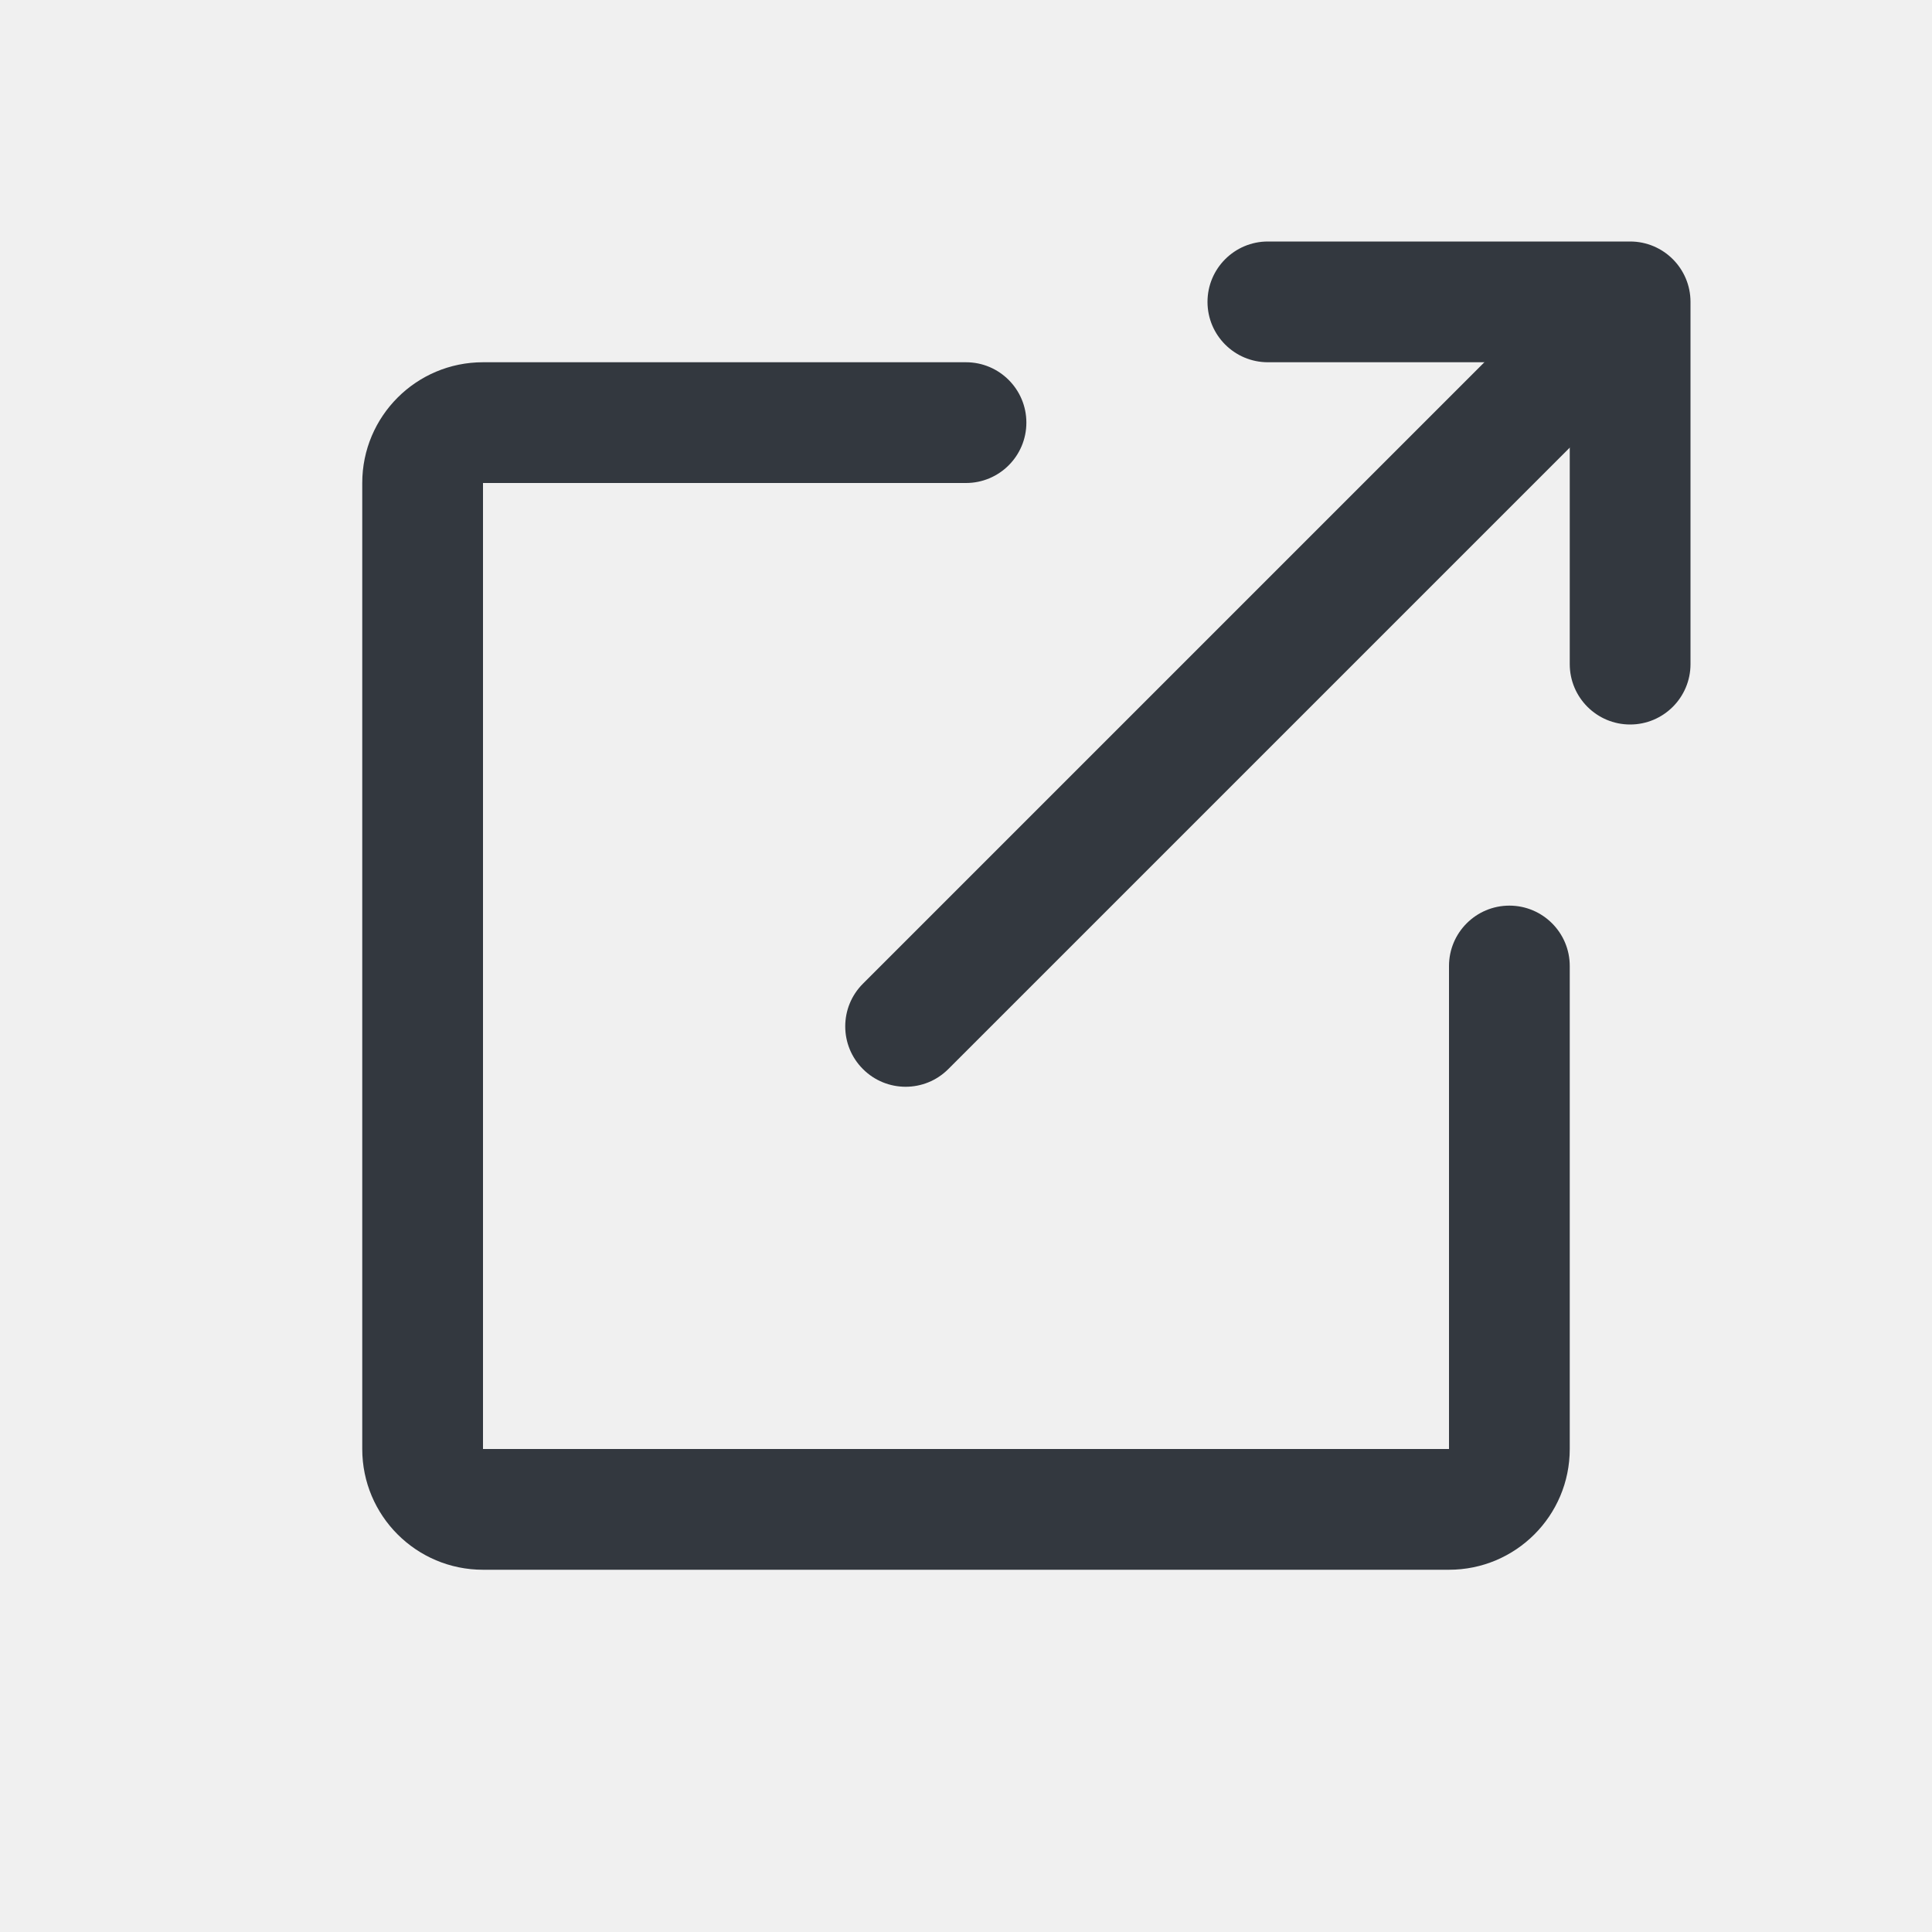
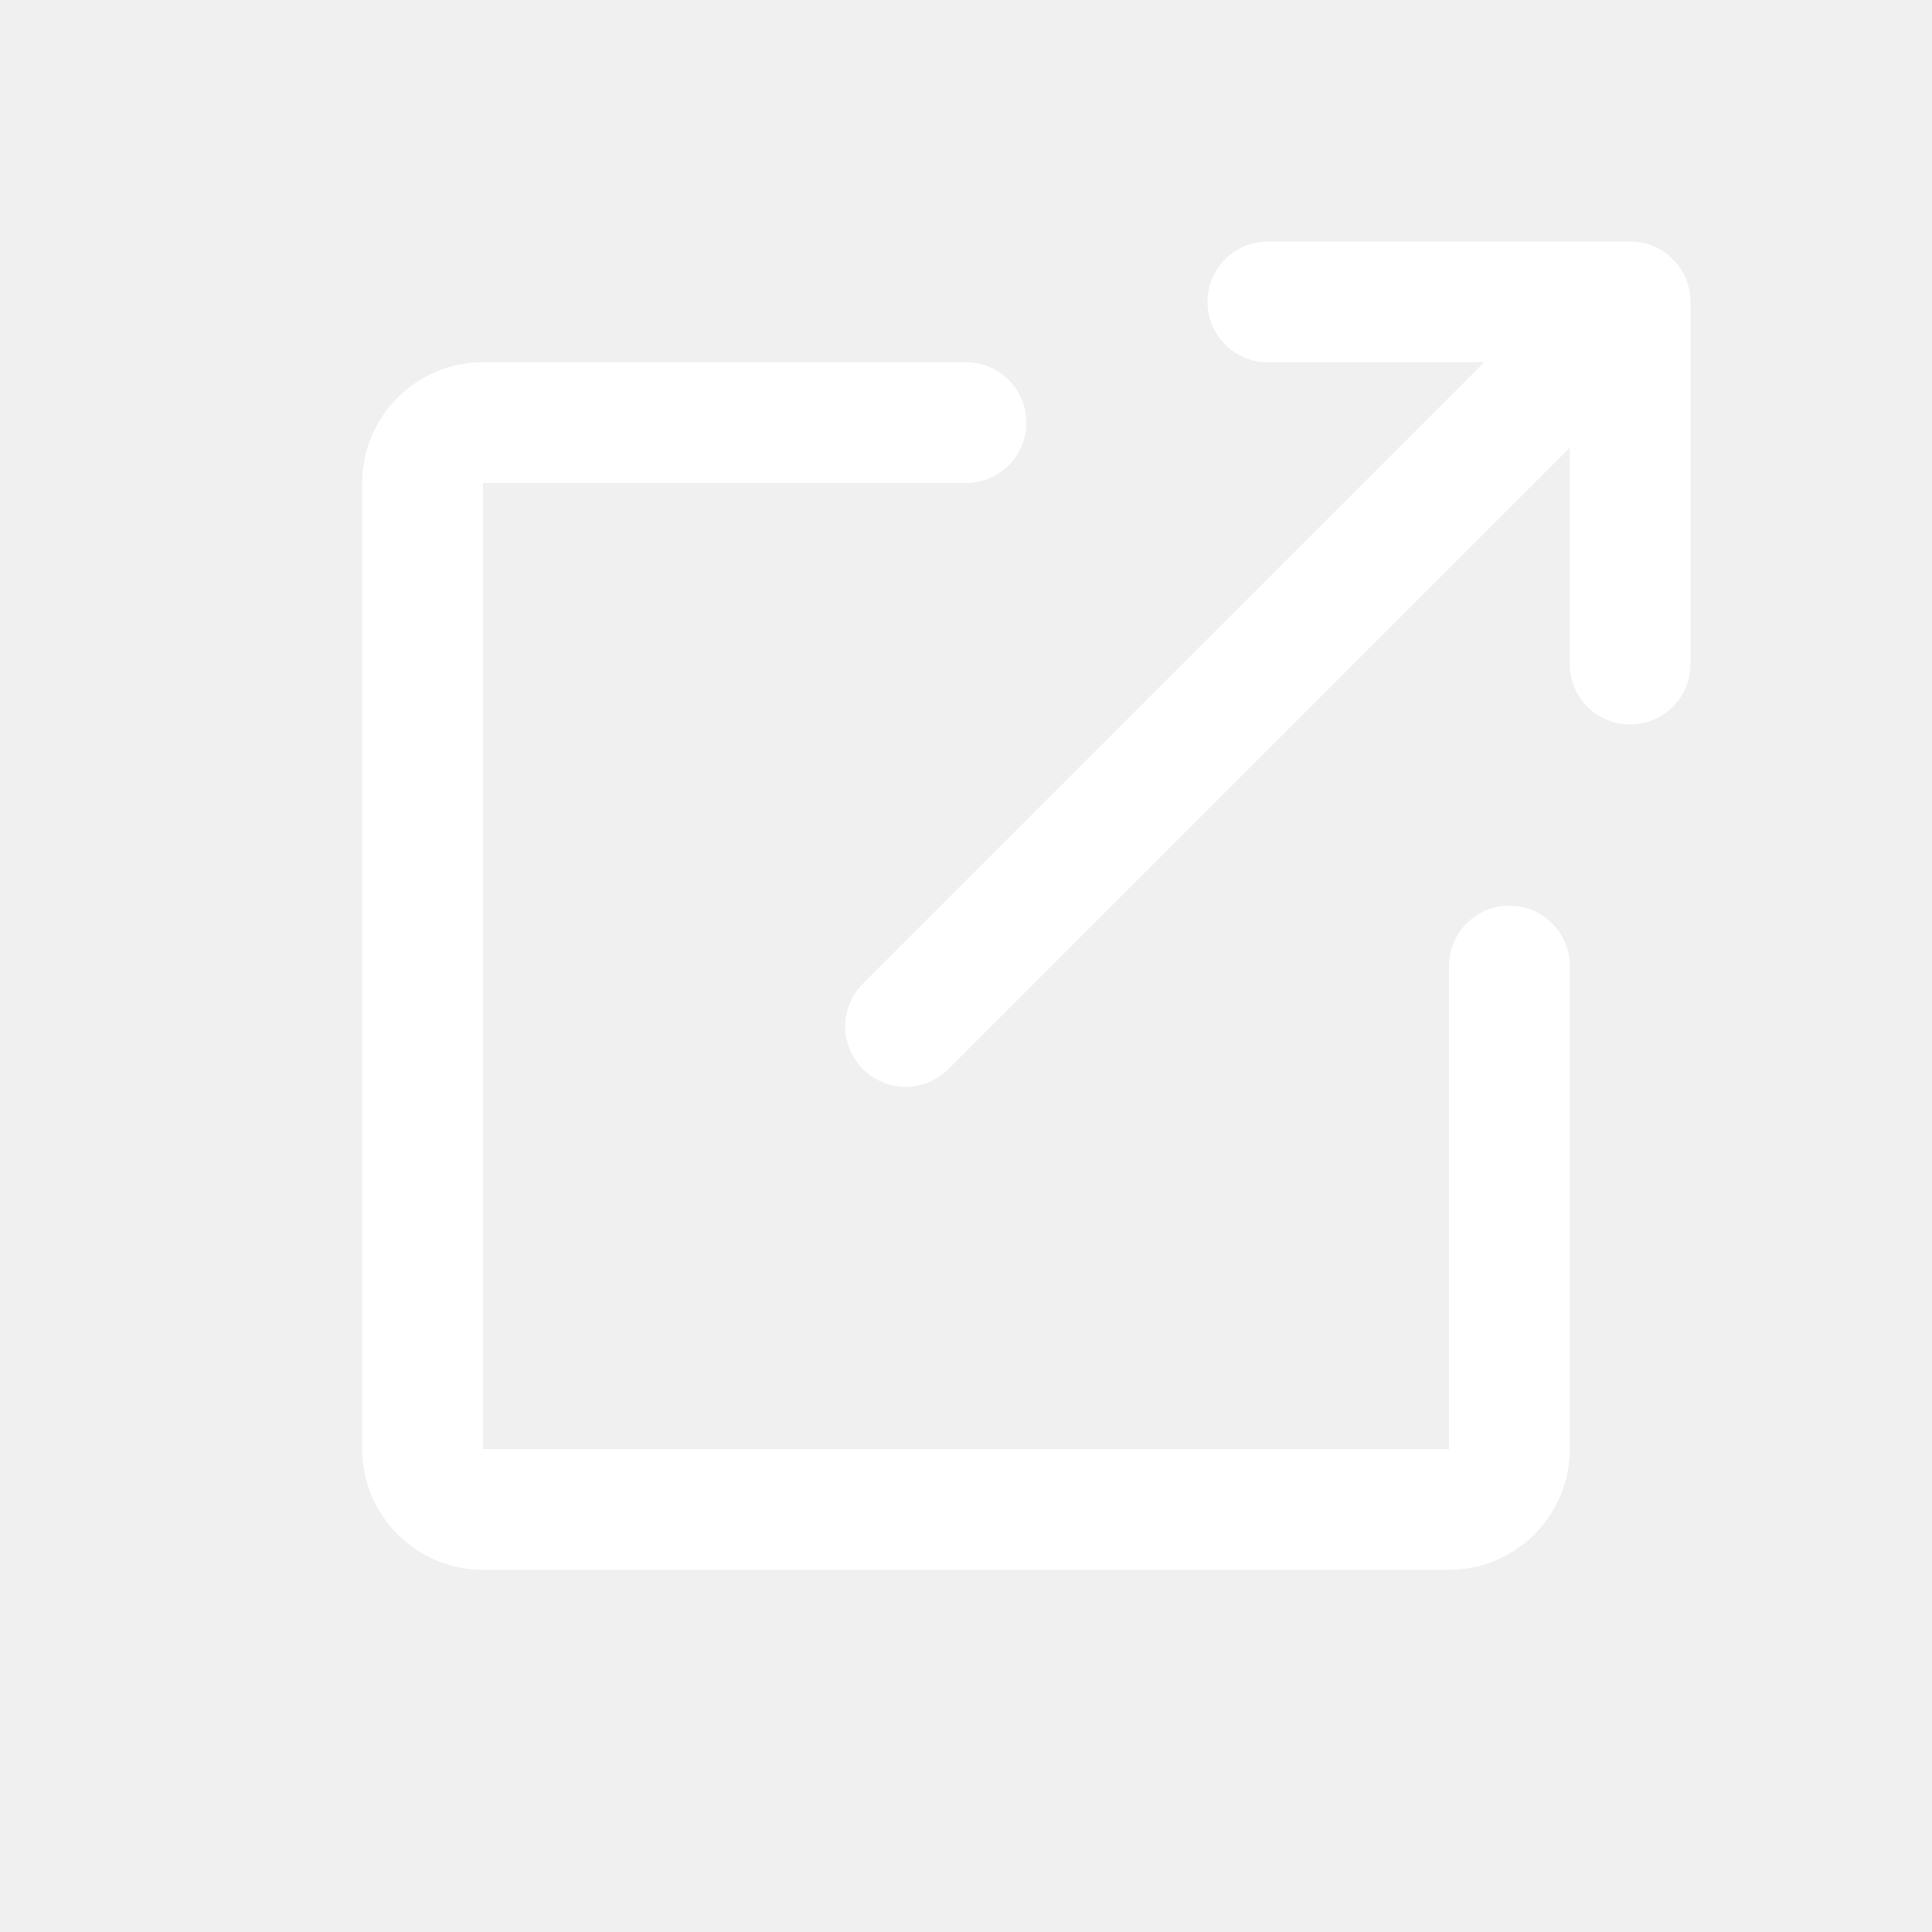
<svg xmlns="http://www.w3.org/2000/svg" width="32" height="32" viewBox="0 0 32 32" fill="none">
-   <path fill-rule="evenodd" clip-rule="evenodd" d="M8 26C6.895 26 6 25.105 6 24L6 8C6 6.895 6.895 6 8 6H16C16.552 6 17 6.448 17 7C17 7.552 16.552 8 16 8H8V24H24V16C24 15.448 24.448 15 25 15C25.552 15 26 15.448 26 16V24C26 25.105 25.105 26 24 26H8Z" fill="#33383F" />
-   <path fill-rule="evenodd" clip-rule="evenodd" d="M20 5C20 4.448 20.448 4 21 4H27C27.552 4 28 4.448 28 5V11C28 11.552 27.552 12 27 12C26.448 12 26 11.552 26 11V6H21C20.448 6 20 5.552 20 5Z" fill="#33383F" />
-   <path fill-rule="evenodd" clip-rule="evenodd" d="M26.707 5.293C27.098 5.683 27.098 6.317 26.707 6.707L15.707 17.707C15.317 18.098 14.683 18.098 14.293 17.707C13.902 17.317 13.902 16.683 14.293 16.293L25.293 5.293C25.683 4.902 26.317 4.902 26.707 5.293Z" fill="#33383F" />
+   <path fill-rule="evenodd" clip-rule="evenodd" d="M8 26C6.895 26 6 25.105 6 24L6 8C6 6.895 6.895 6 8 6H16C16.552 6 17 6.448 17 7C17 7.552 16.552 8 16 8H8V24H24V16C24 15.448 24.448 15 25 15C25.552 15 26 15.448 26 16V24C26 25.105 25.105 26 24 26H8Z" fill="#FFFFFF" />
+   <path fill-rule="evenodd" clip-rule="evenodd" d="M20 5C20 4.448 20.448 4 21 4H27C27.552 4 28 4.448 28 5V11C28 11.552 27.552 12 27 12C26.448 12 26 11.552 26 11V6H21C20.448 6 20 5.552 20 5Z" fill="#FFFFFF" />
+   <path fill-rule="evenodd" clip-rule="evenodd" d="M26.707 5.293C27.098 5.683 27.098 6.317 26.707 6.707L15.707 17.707C15.317 18.098 14.683 18.098 14.293 17.707C13.902 17.317 13.902 16.683 14.293 16.293L25.293 5.293C25.683 4.902 26.317 4.902 26.707 5.293Z" fill="#FFFFFF" />
</svg>
